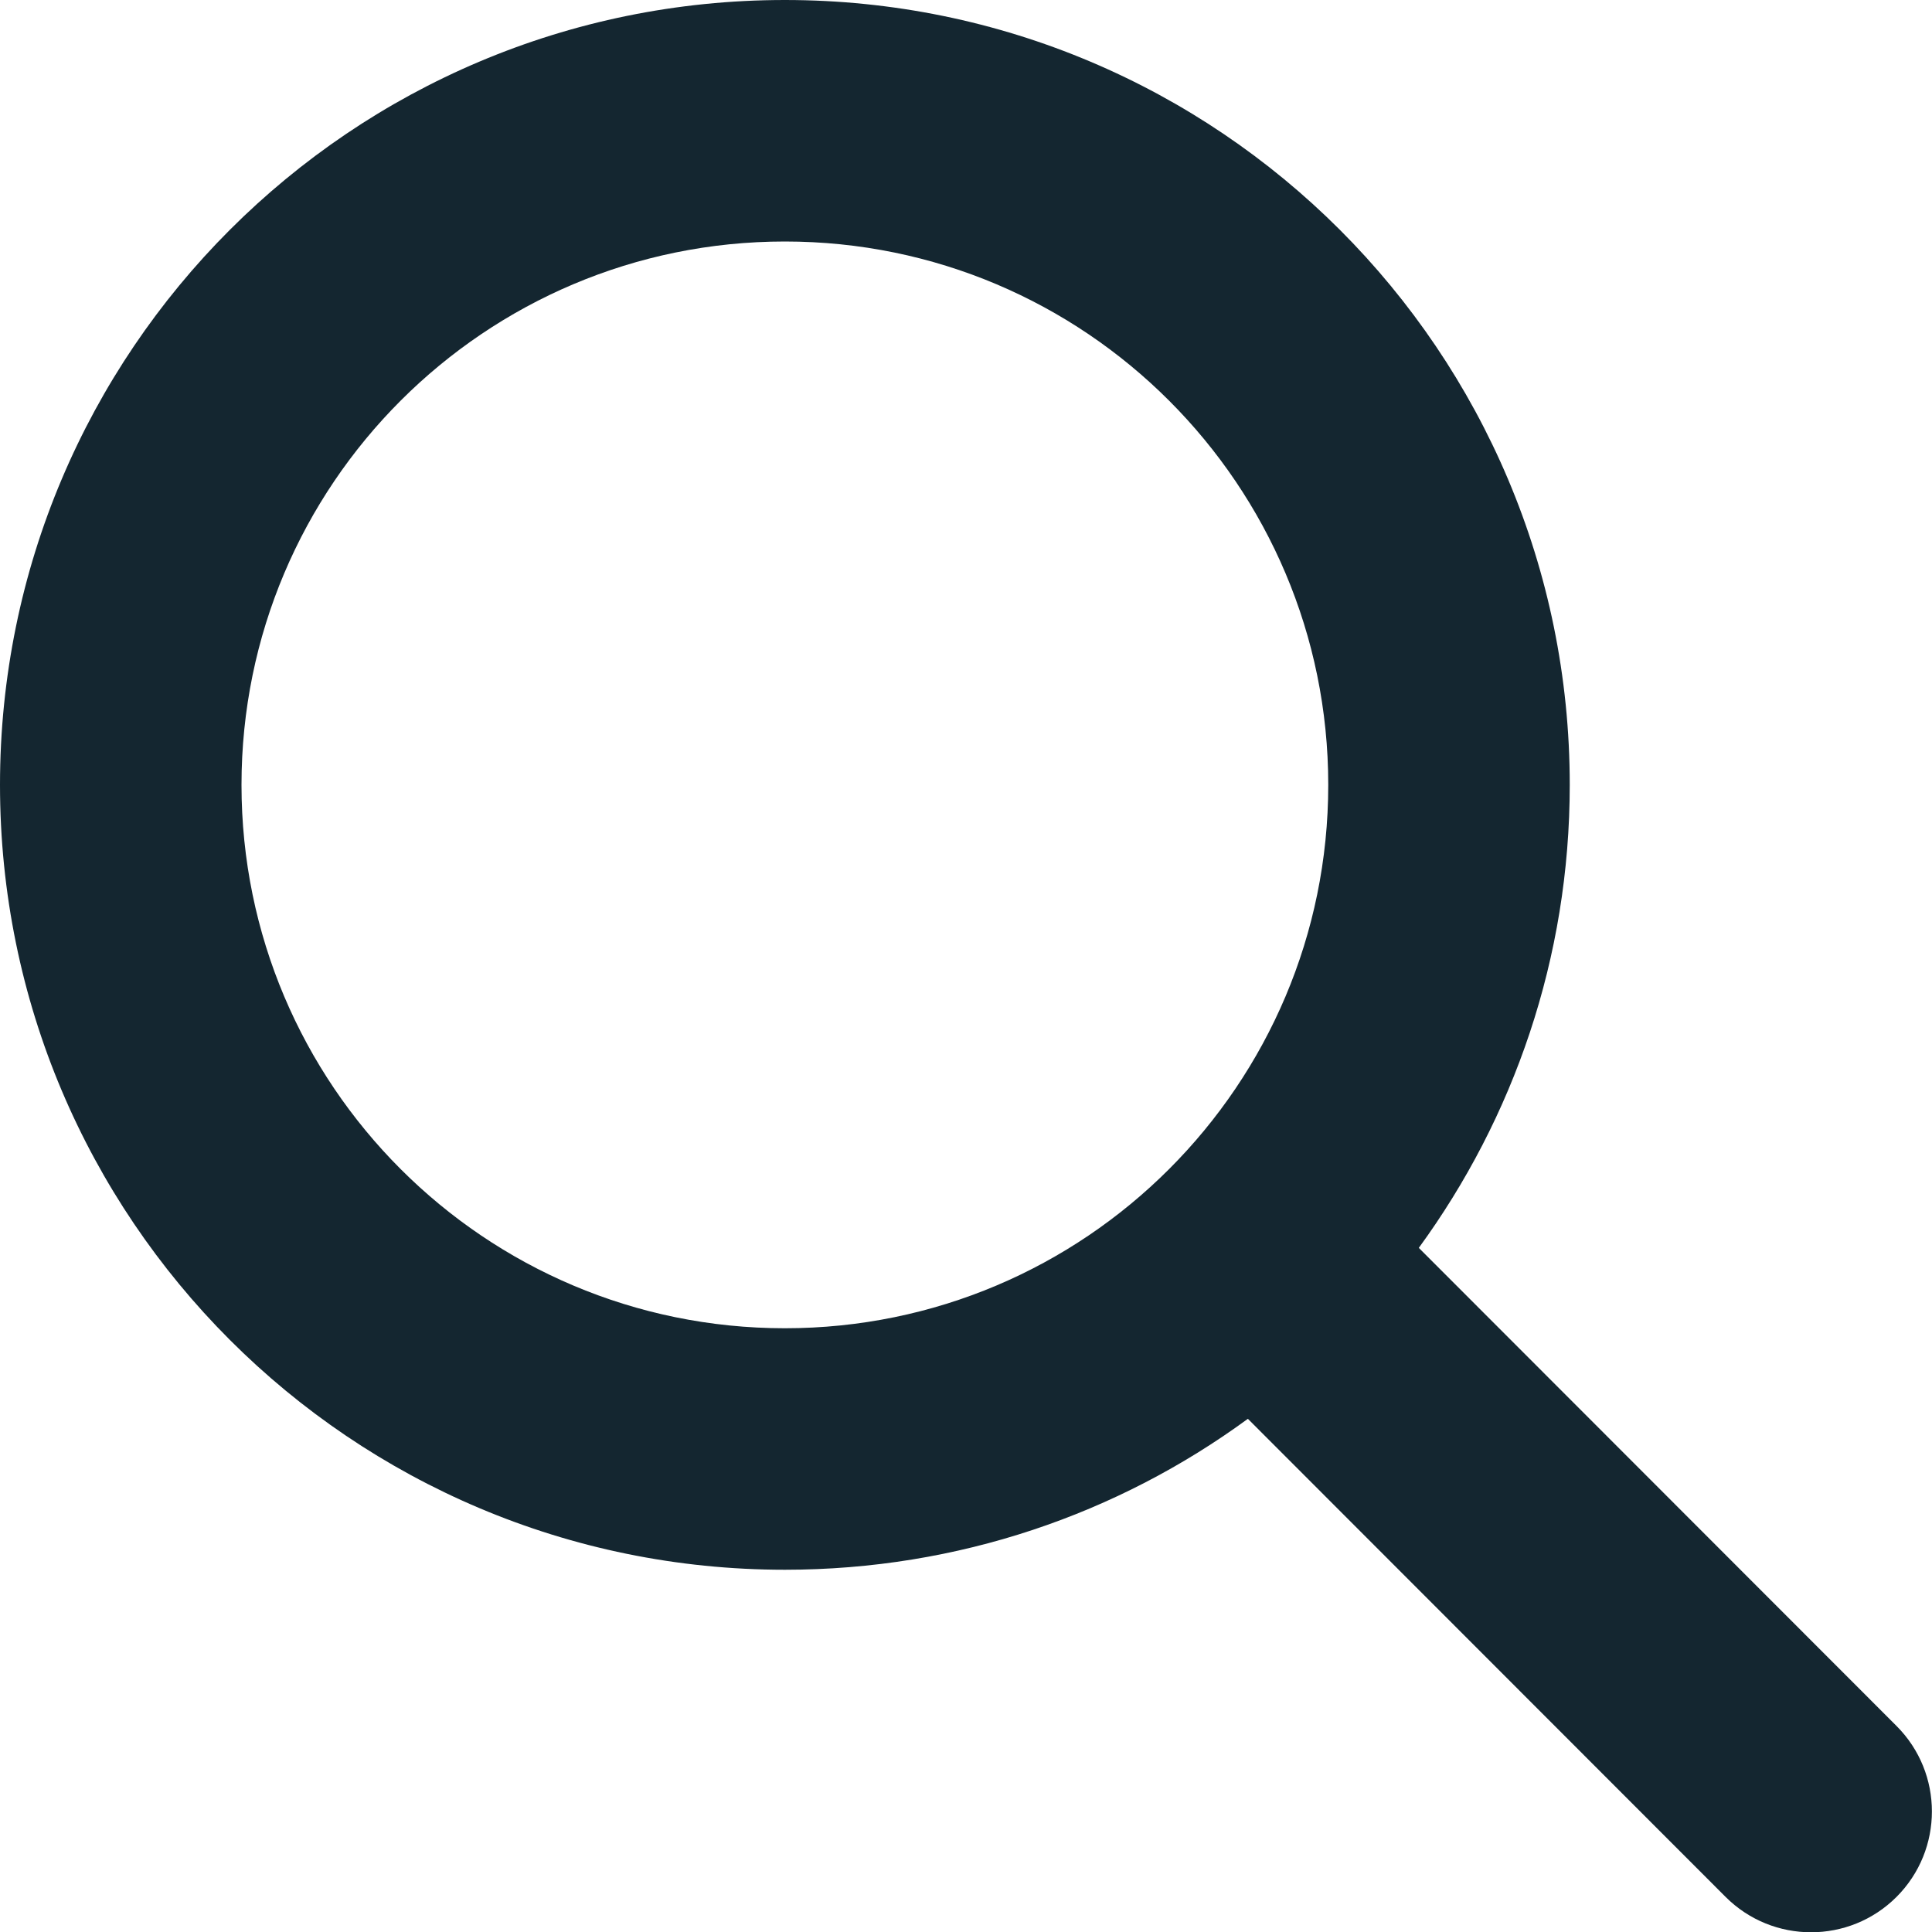
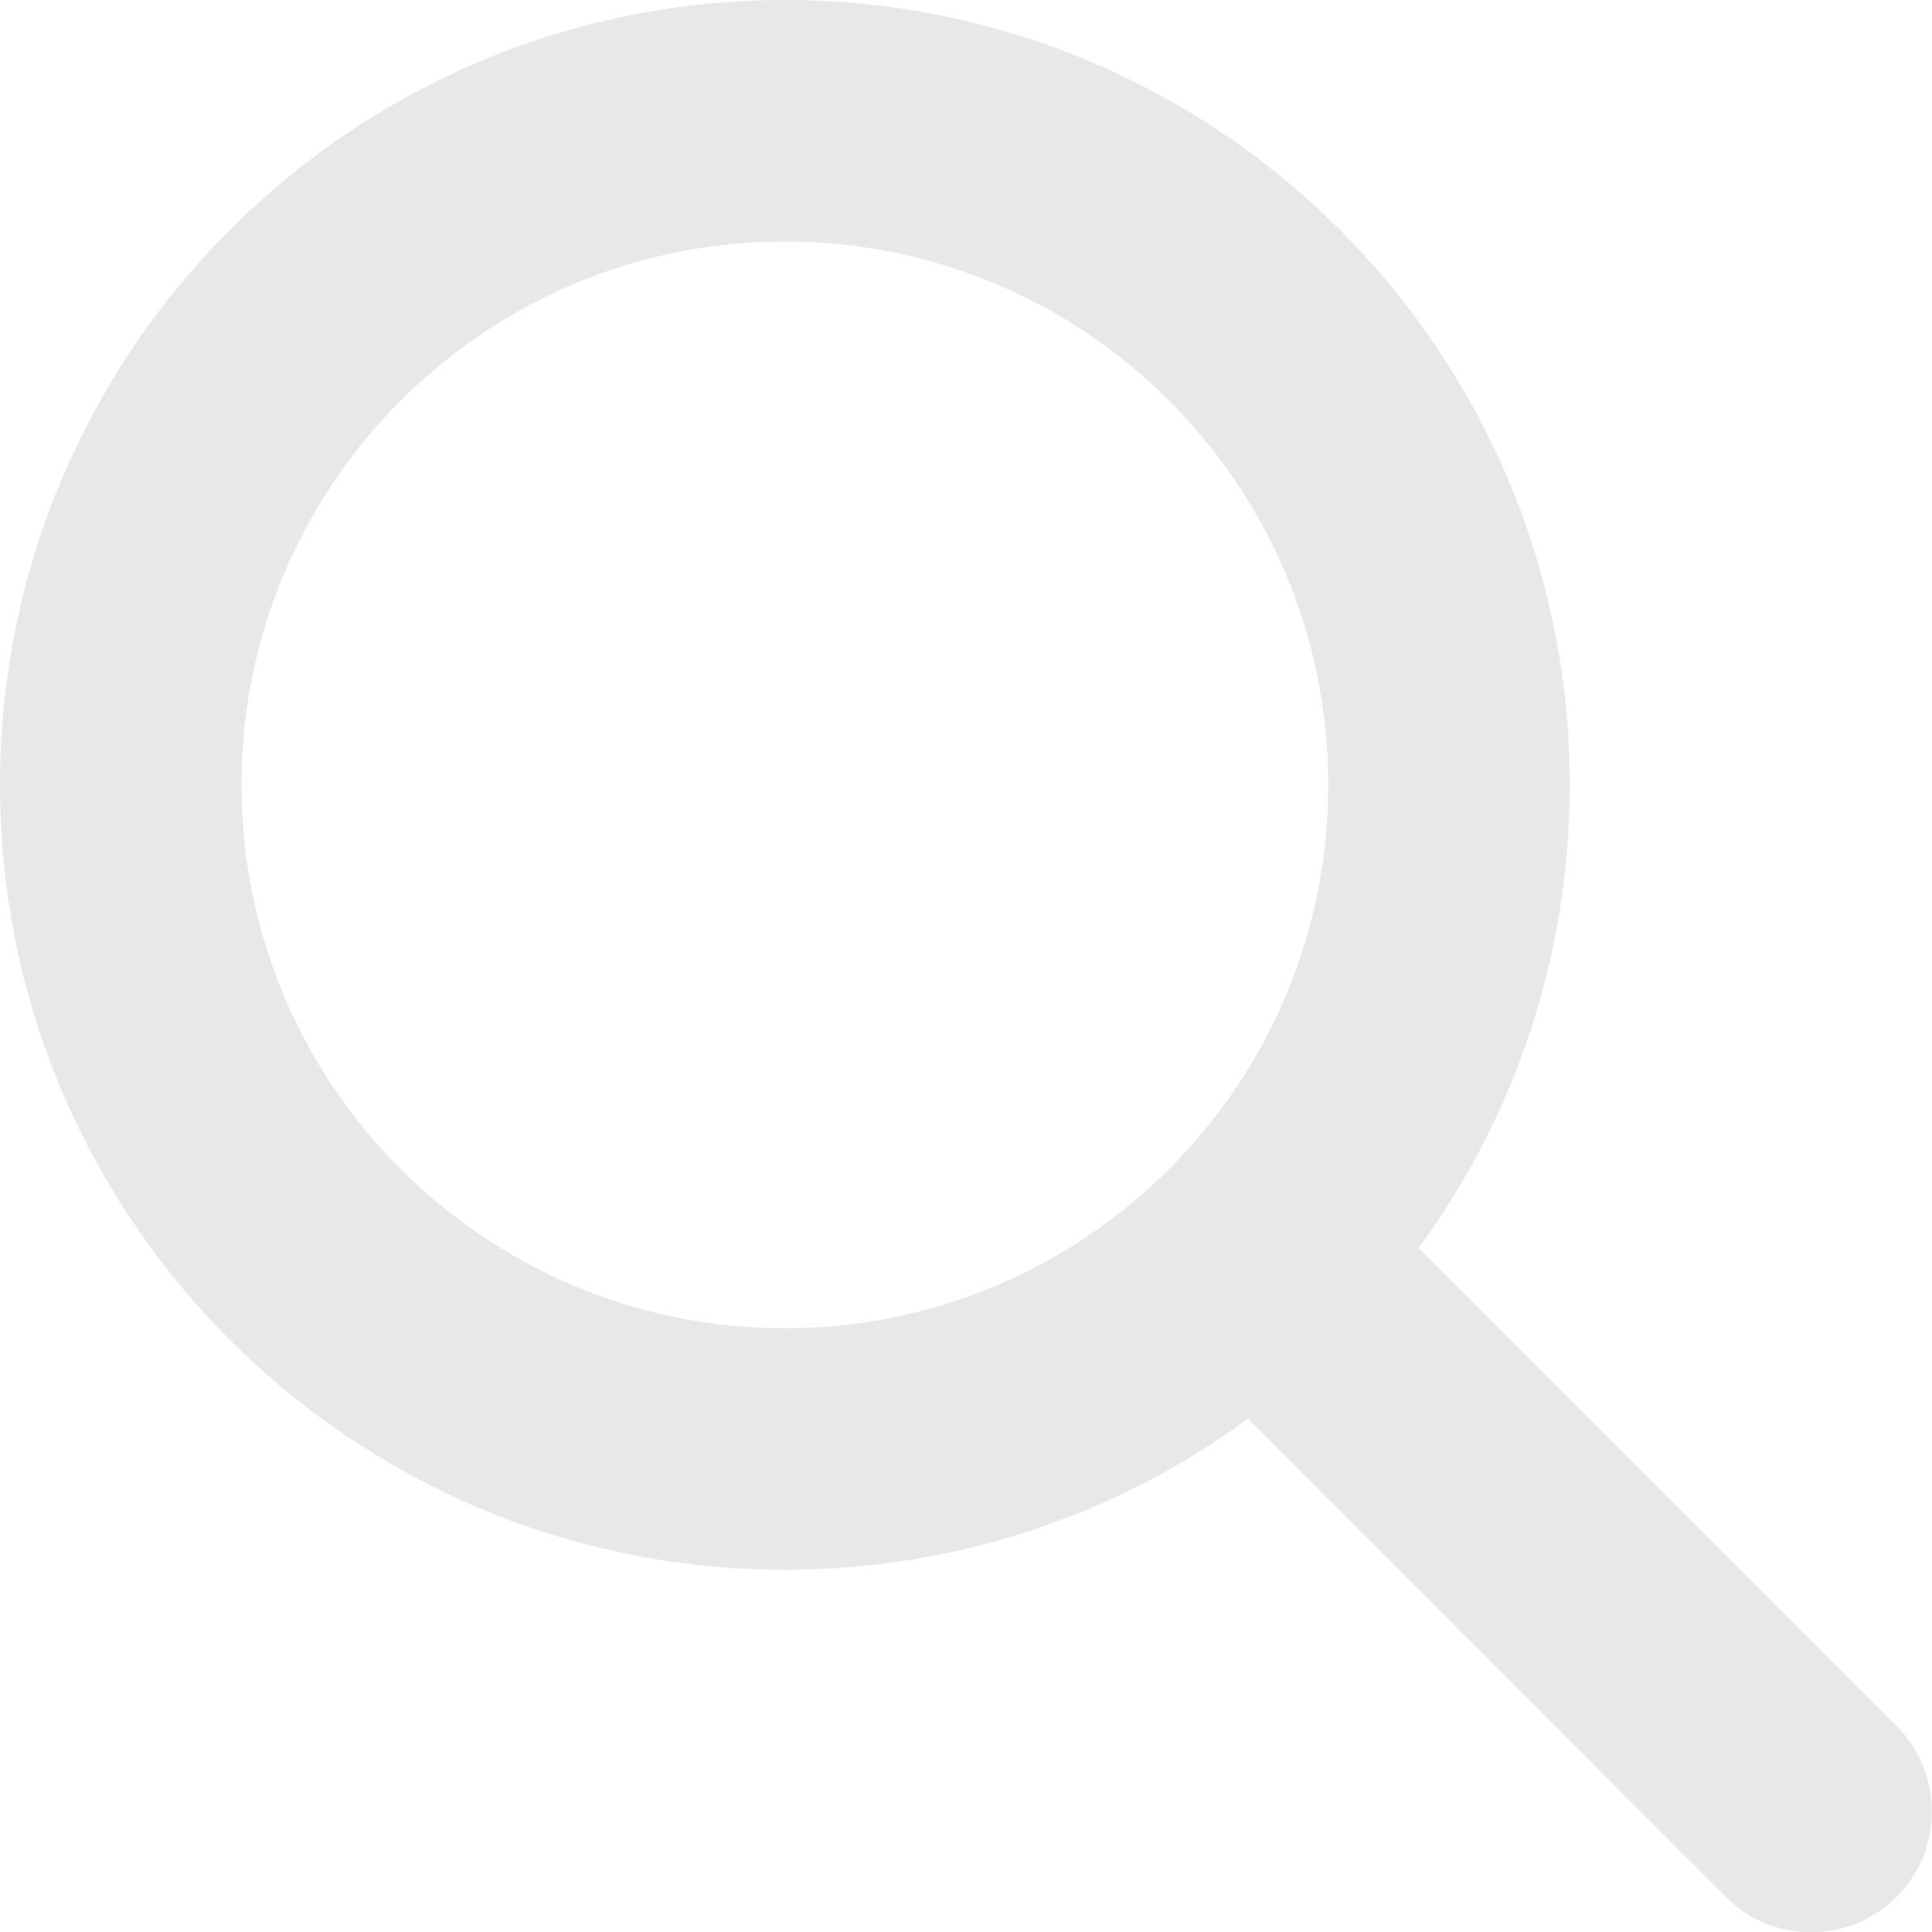
<svg xmlns="http://www.w3.org/2000/svg" viewBox="0 0 512 512">
-   <path fill="#142630" d="M416 208c0 45.9-14.9 88.3-40 122.7L502.6 457.4c12.5 12.5 12.5 32.8 0 45.3s-32.8 12.5-45.3 0L330.7 376c-34.4 25.2-76.8 40-122.7 40C93.1 416 0 322.9 0 208S93.1 0 208 0S416 93.1 416 208zM208 352a144 144 0 1 0 0-288 144 144 0 1 0 0 288z" />
+   <path fill="#e8e8e8" d="M416 208c0 45.9-14.9 88.3-40 122.7L502.6 457.4c12.5 12.5 12.5 32.8 0 45.3s-32.8 12.5-45.3 0L330.7 376c-34.4 25.2-76.8 40-122.7 40C93.1 416 0 322.9 0 208S93.1 0 208 0S416 93.1 416 208zM208 352a144 144 0 1 0 0-288 144 144 0 1 0 0 288z" />
</svg>
